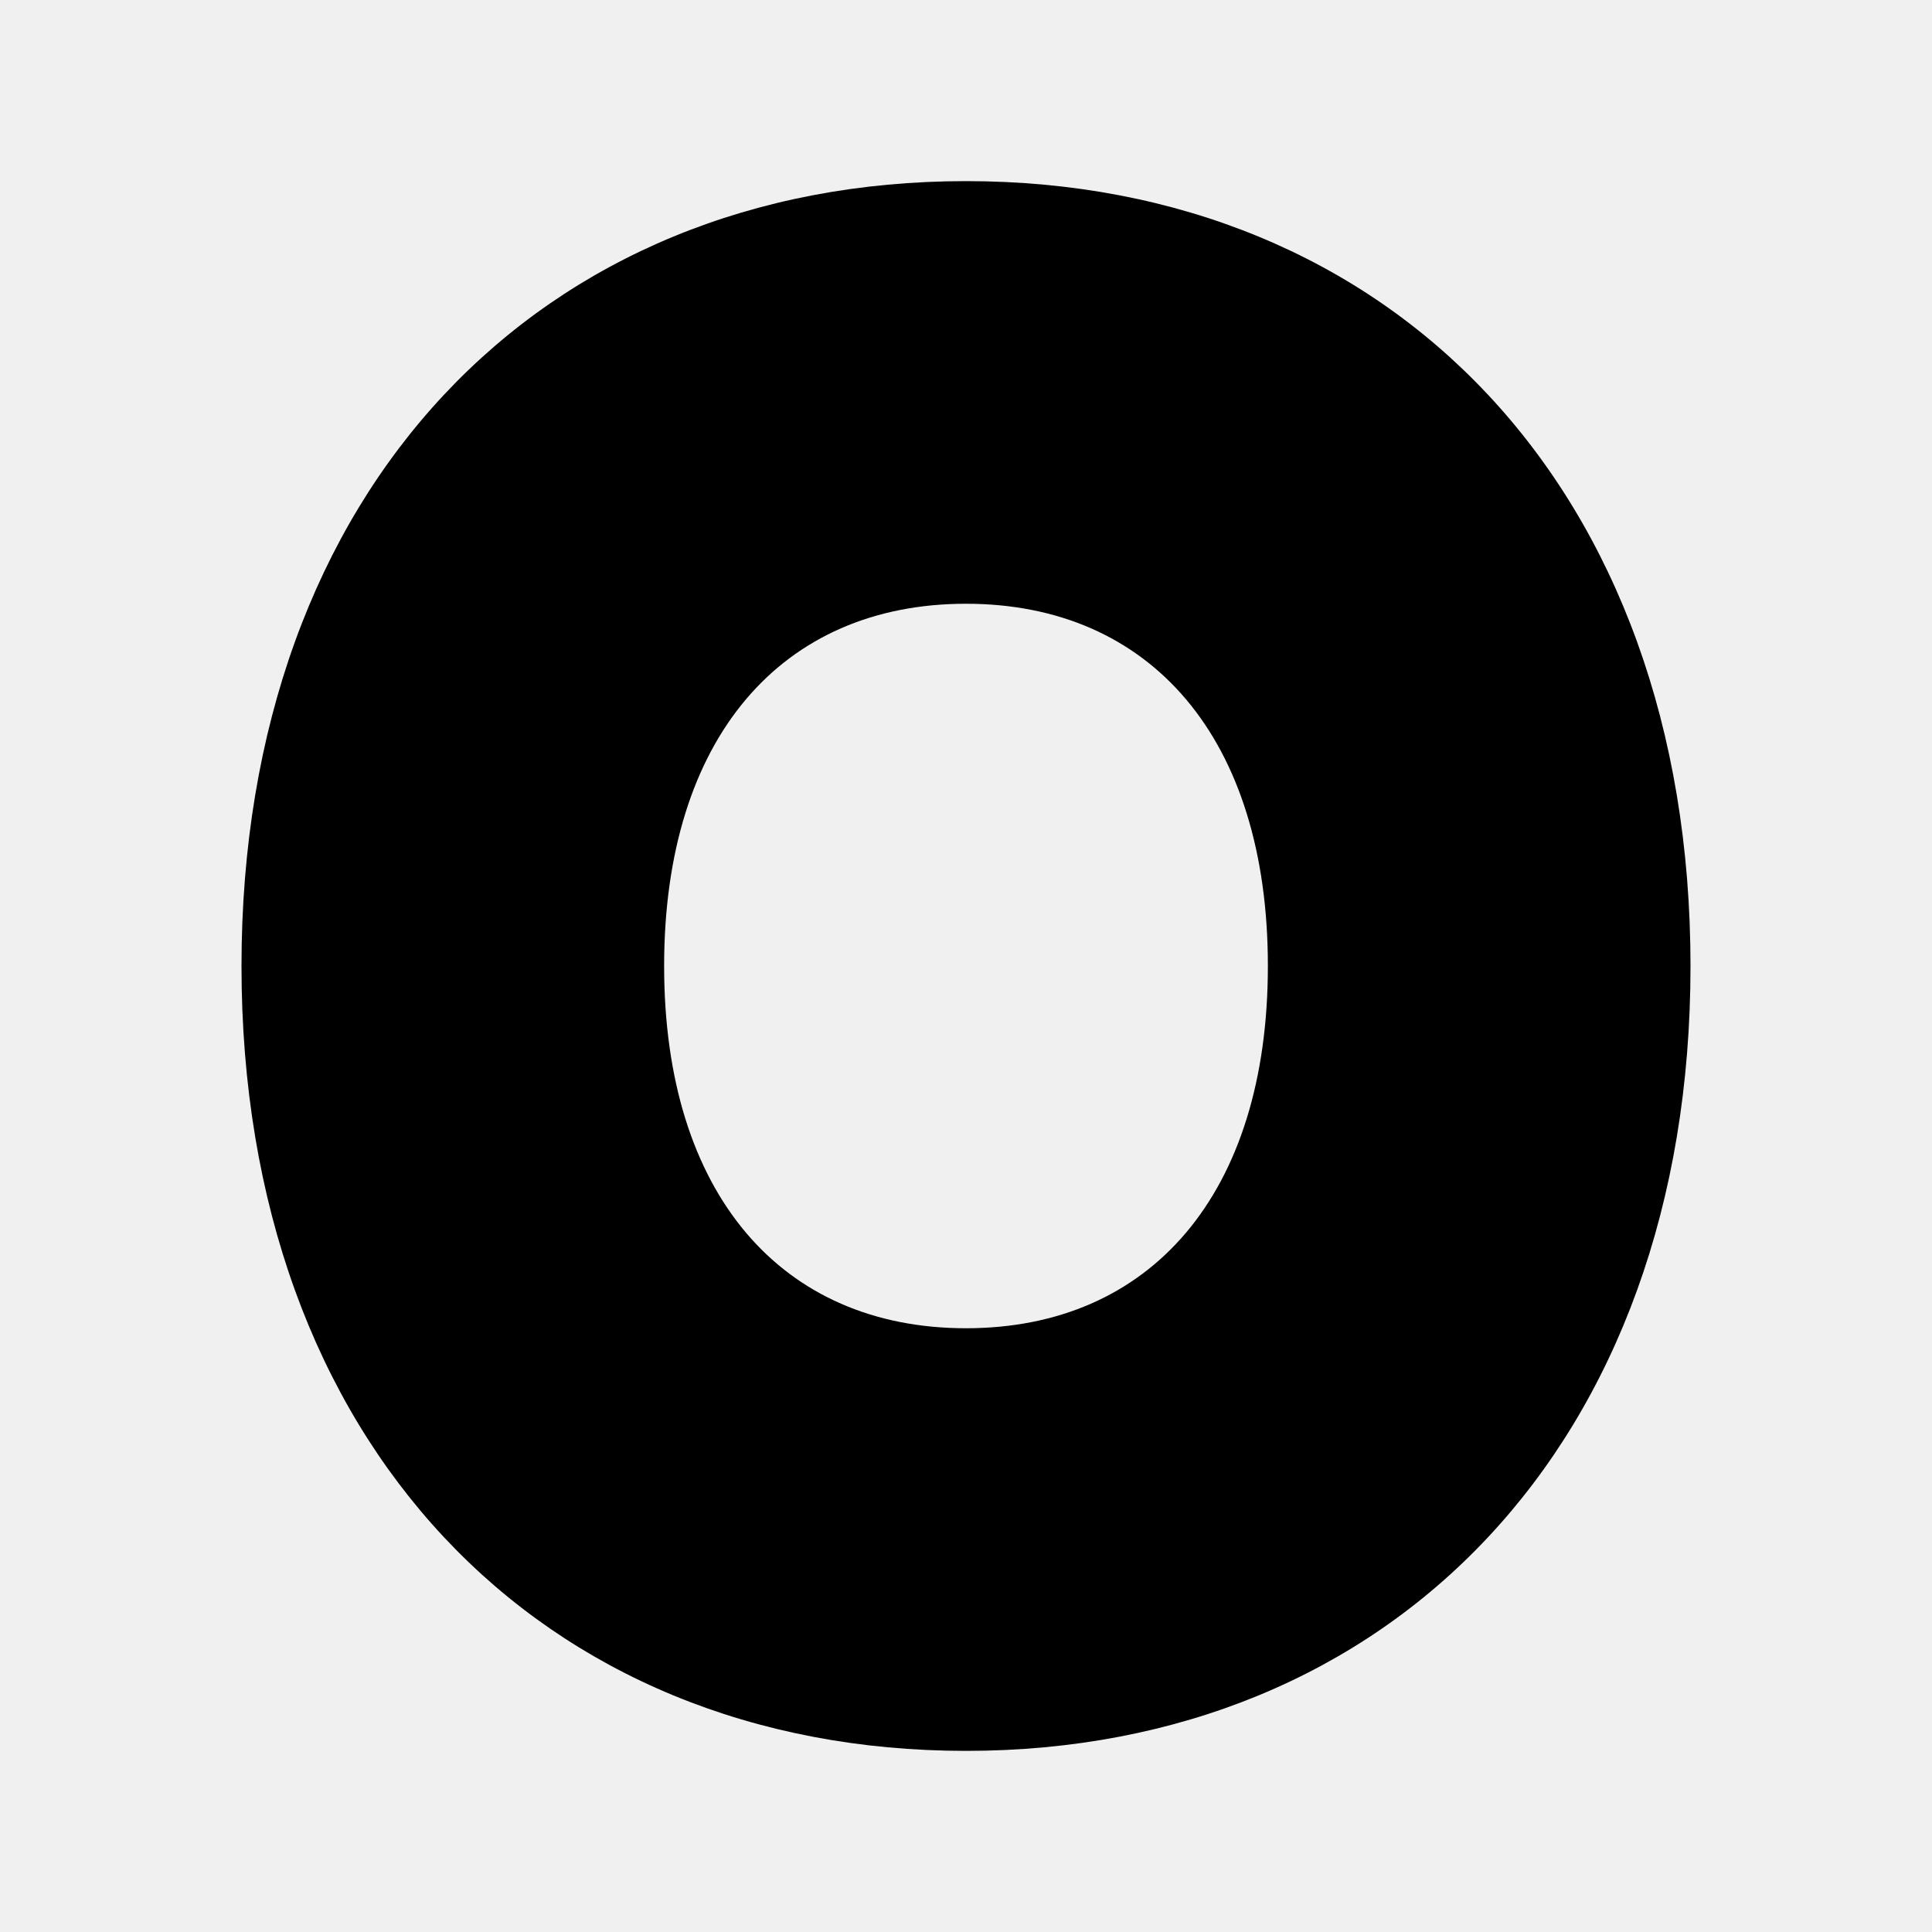
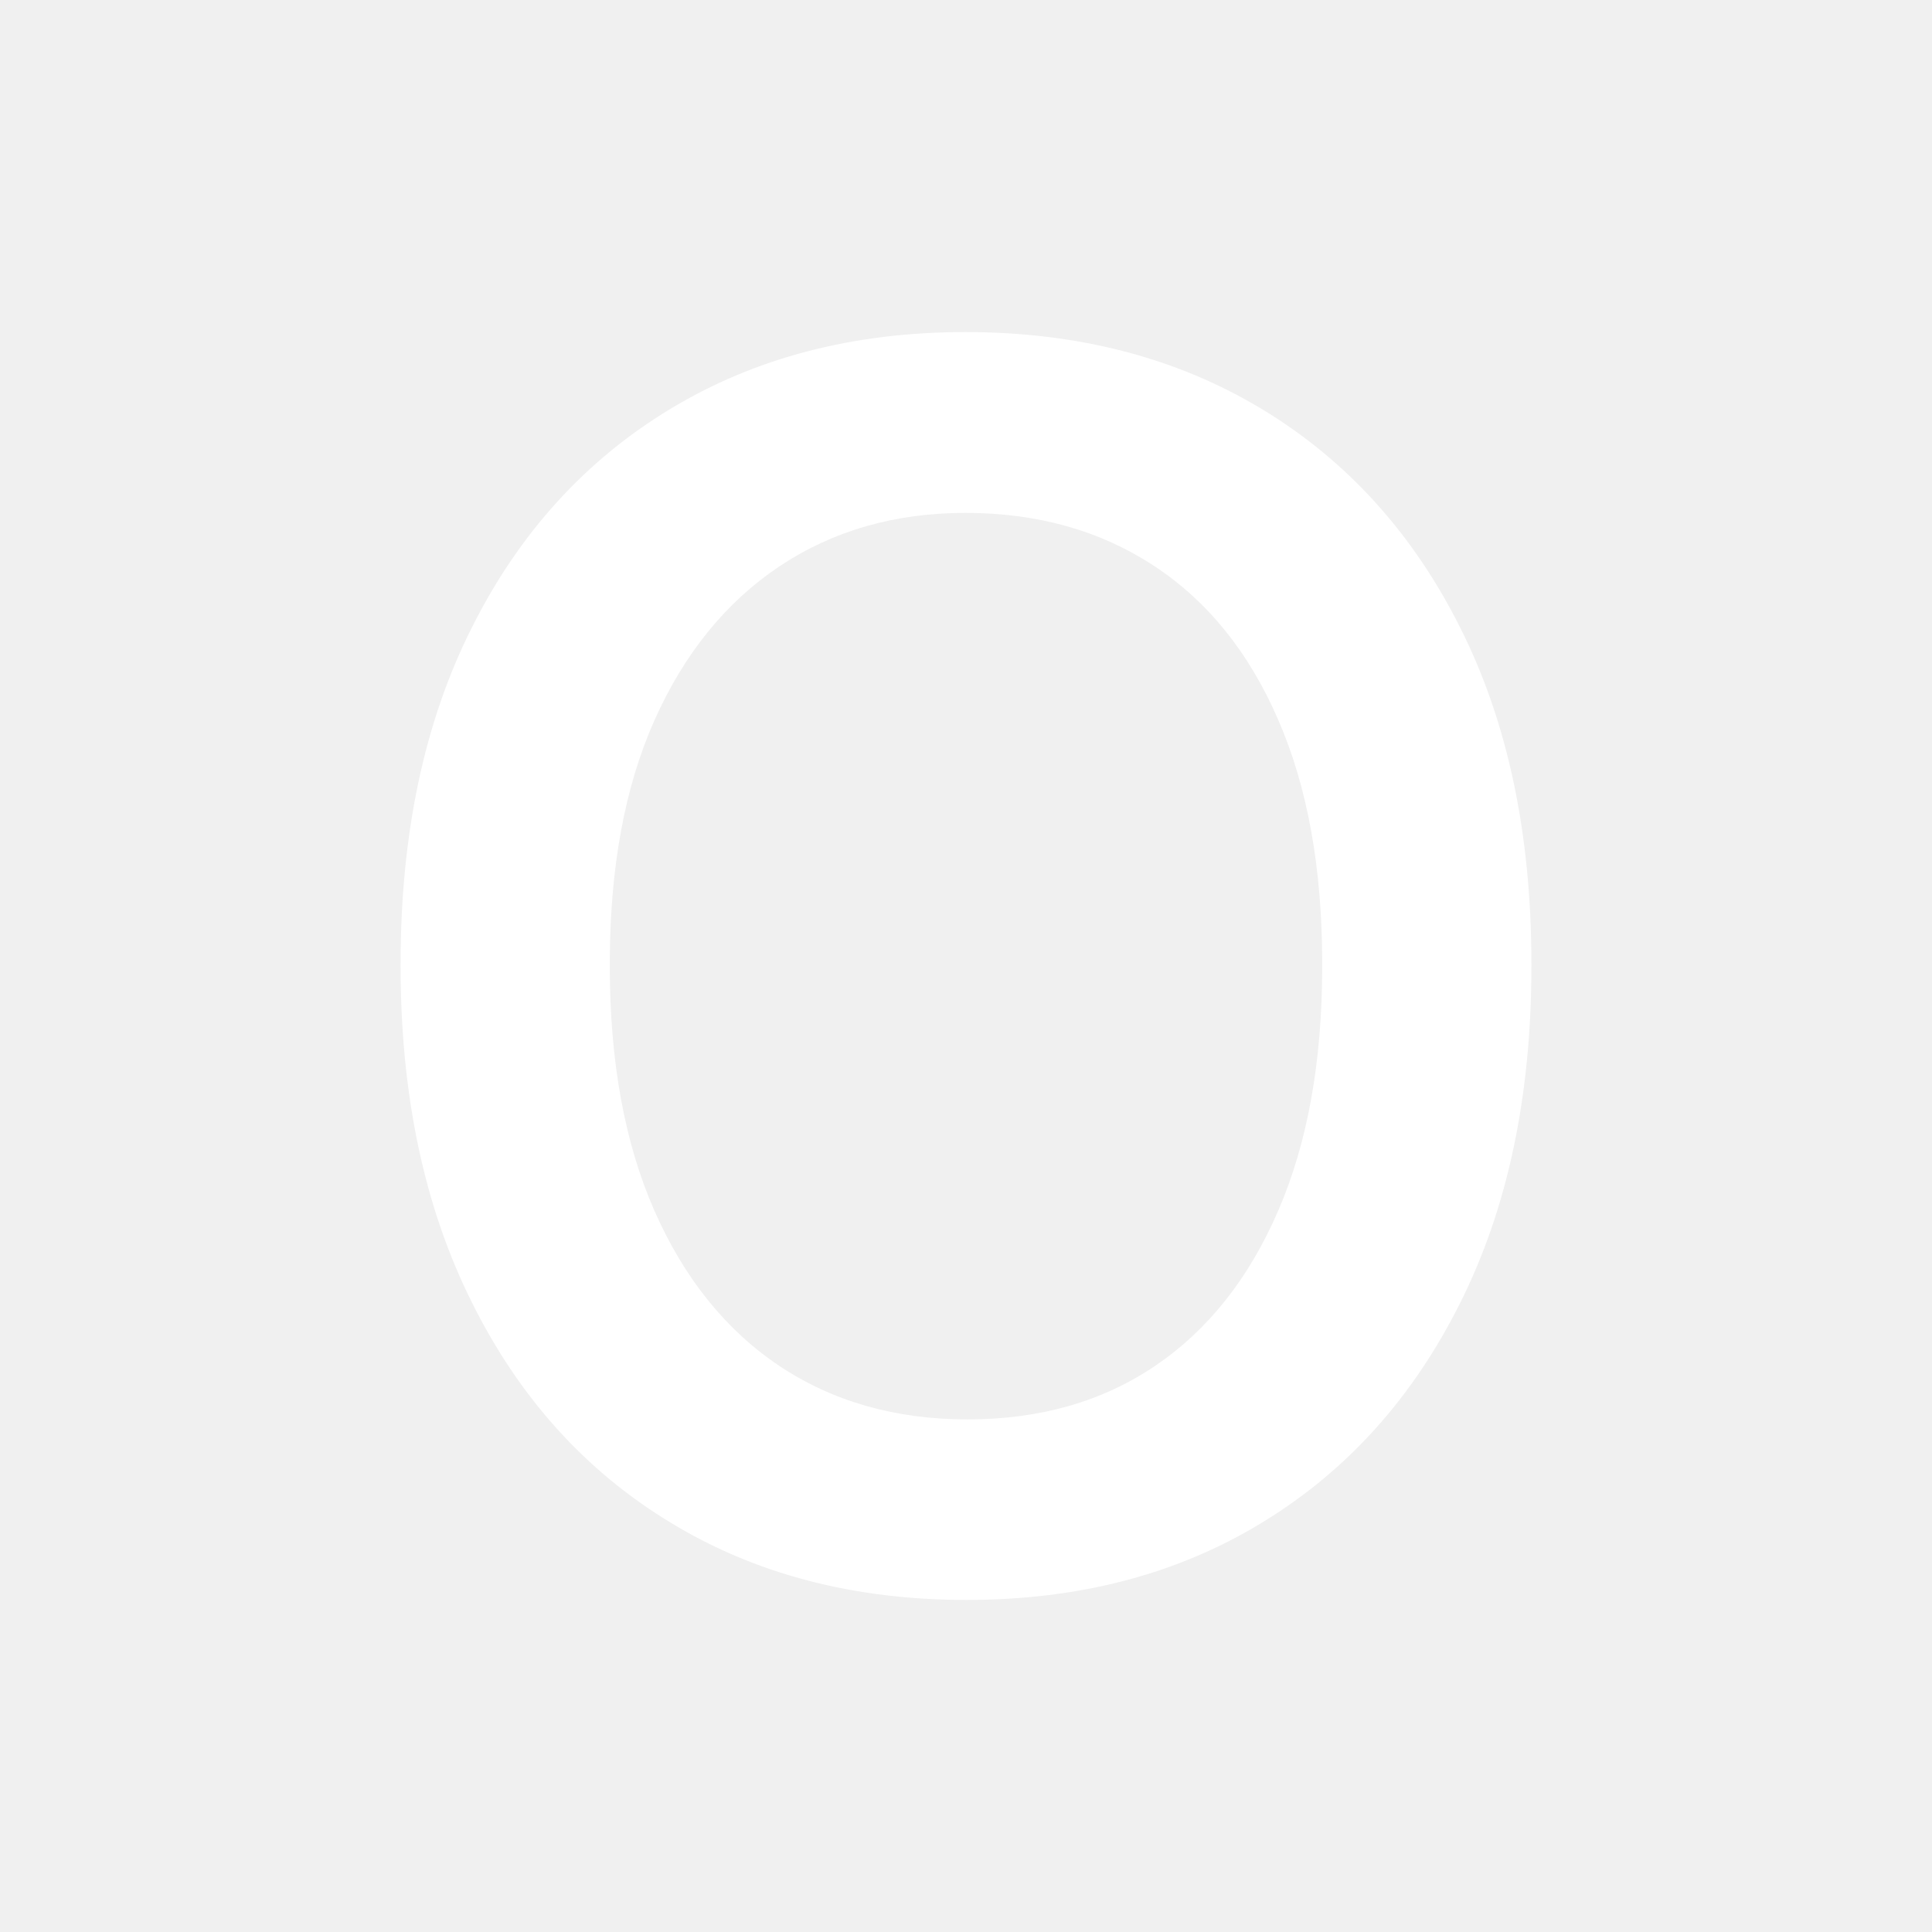
<svg xmlns="http://www.w3.org/2000/svg" width="64" height="64" viewBox="0 0 64 64">
-   <path fill="#000000" fill-rule="evenodd" d="M32 6c14.08 0 24 10.17 24 26s-9.92 26-24 26S8 47.83 8 32 17.92 6 32 6Zm0 14c-6.11 0-10 4.45-10 12s3.89 12 10 12 10-4.45 10-12-3.89-12-10-12Z" />
+   <path fill="#ffffff" fill-rule="evenodd" d="M 32.02 53.00 Q 26.41 53.00 22.20 50.43 Q 17.98 47.87 15.63 43.14 Q 13.27 38.42 13.27 32.00 L 13.27 31.93 Q 13.27 25.47 15.63 20.79 Q 17.98 16.10 22.20 13.55 Q 26.41 11.00 31.98 11.00 Q 37.57 11.00 41.80 13.55 Q 46.02 16.10 48.37 20.79 Q 50.73 25.47 50.73 31.93 L 50.73 32.00 Q 50.73 38.46 48.37 43.16 Q 46.02 47.87 41.82 50.43 Q 37.62 53.00 32.02 53.00 Z M 32.05 47.02 Q 35.64 47.02 38.26 45.25 Q 40.89 43.47 42.34 40.11 Q 43.80 36.75 43.80 32.00 L 43.80 31.93 Q 43.80 27.18 42.34 23.84 Q 40.89 20.49 38.22 18.74 Q 35.55 16.99 31.98 16.99 Q 28.48 16.99 25.82 18.76 Q 23.16 20.54 21.68 23.86 Q 20.20 27.18 20.20 31.93 L 20.20 32.00 Q 20.20 36.75 21.68 40.11 Q 23.16 43.47 25.82 45.25 Q 28.48 47.02 32.05 47.02 Z" />
</svg>
